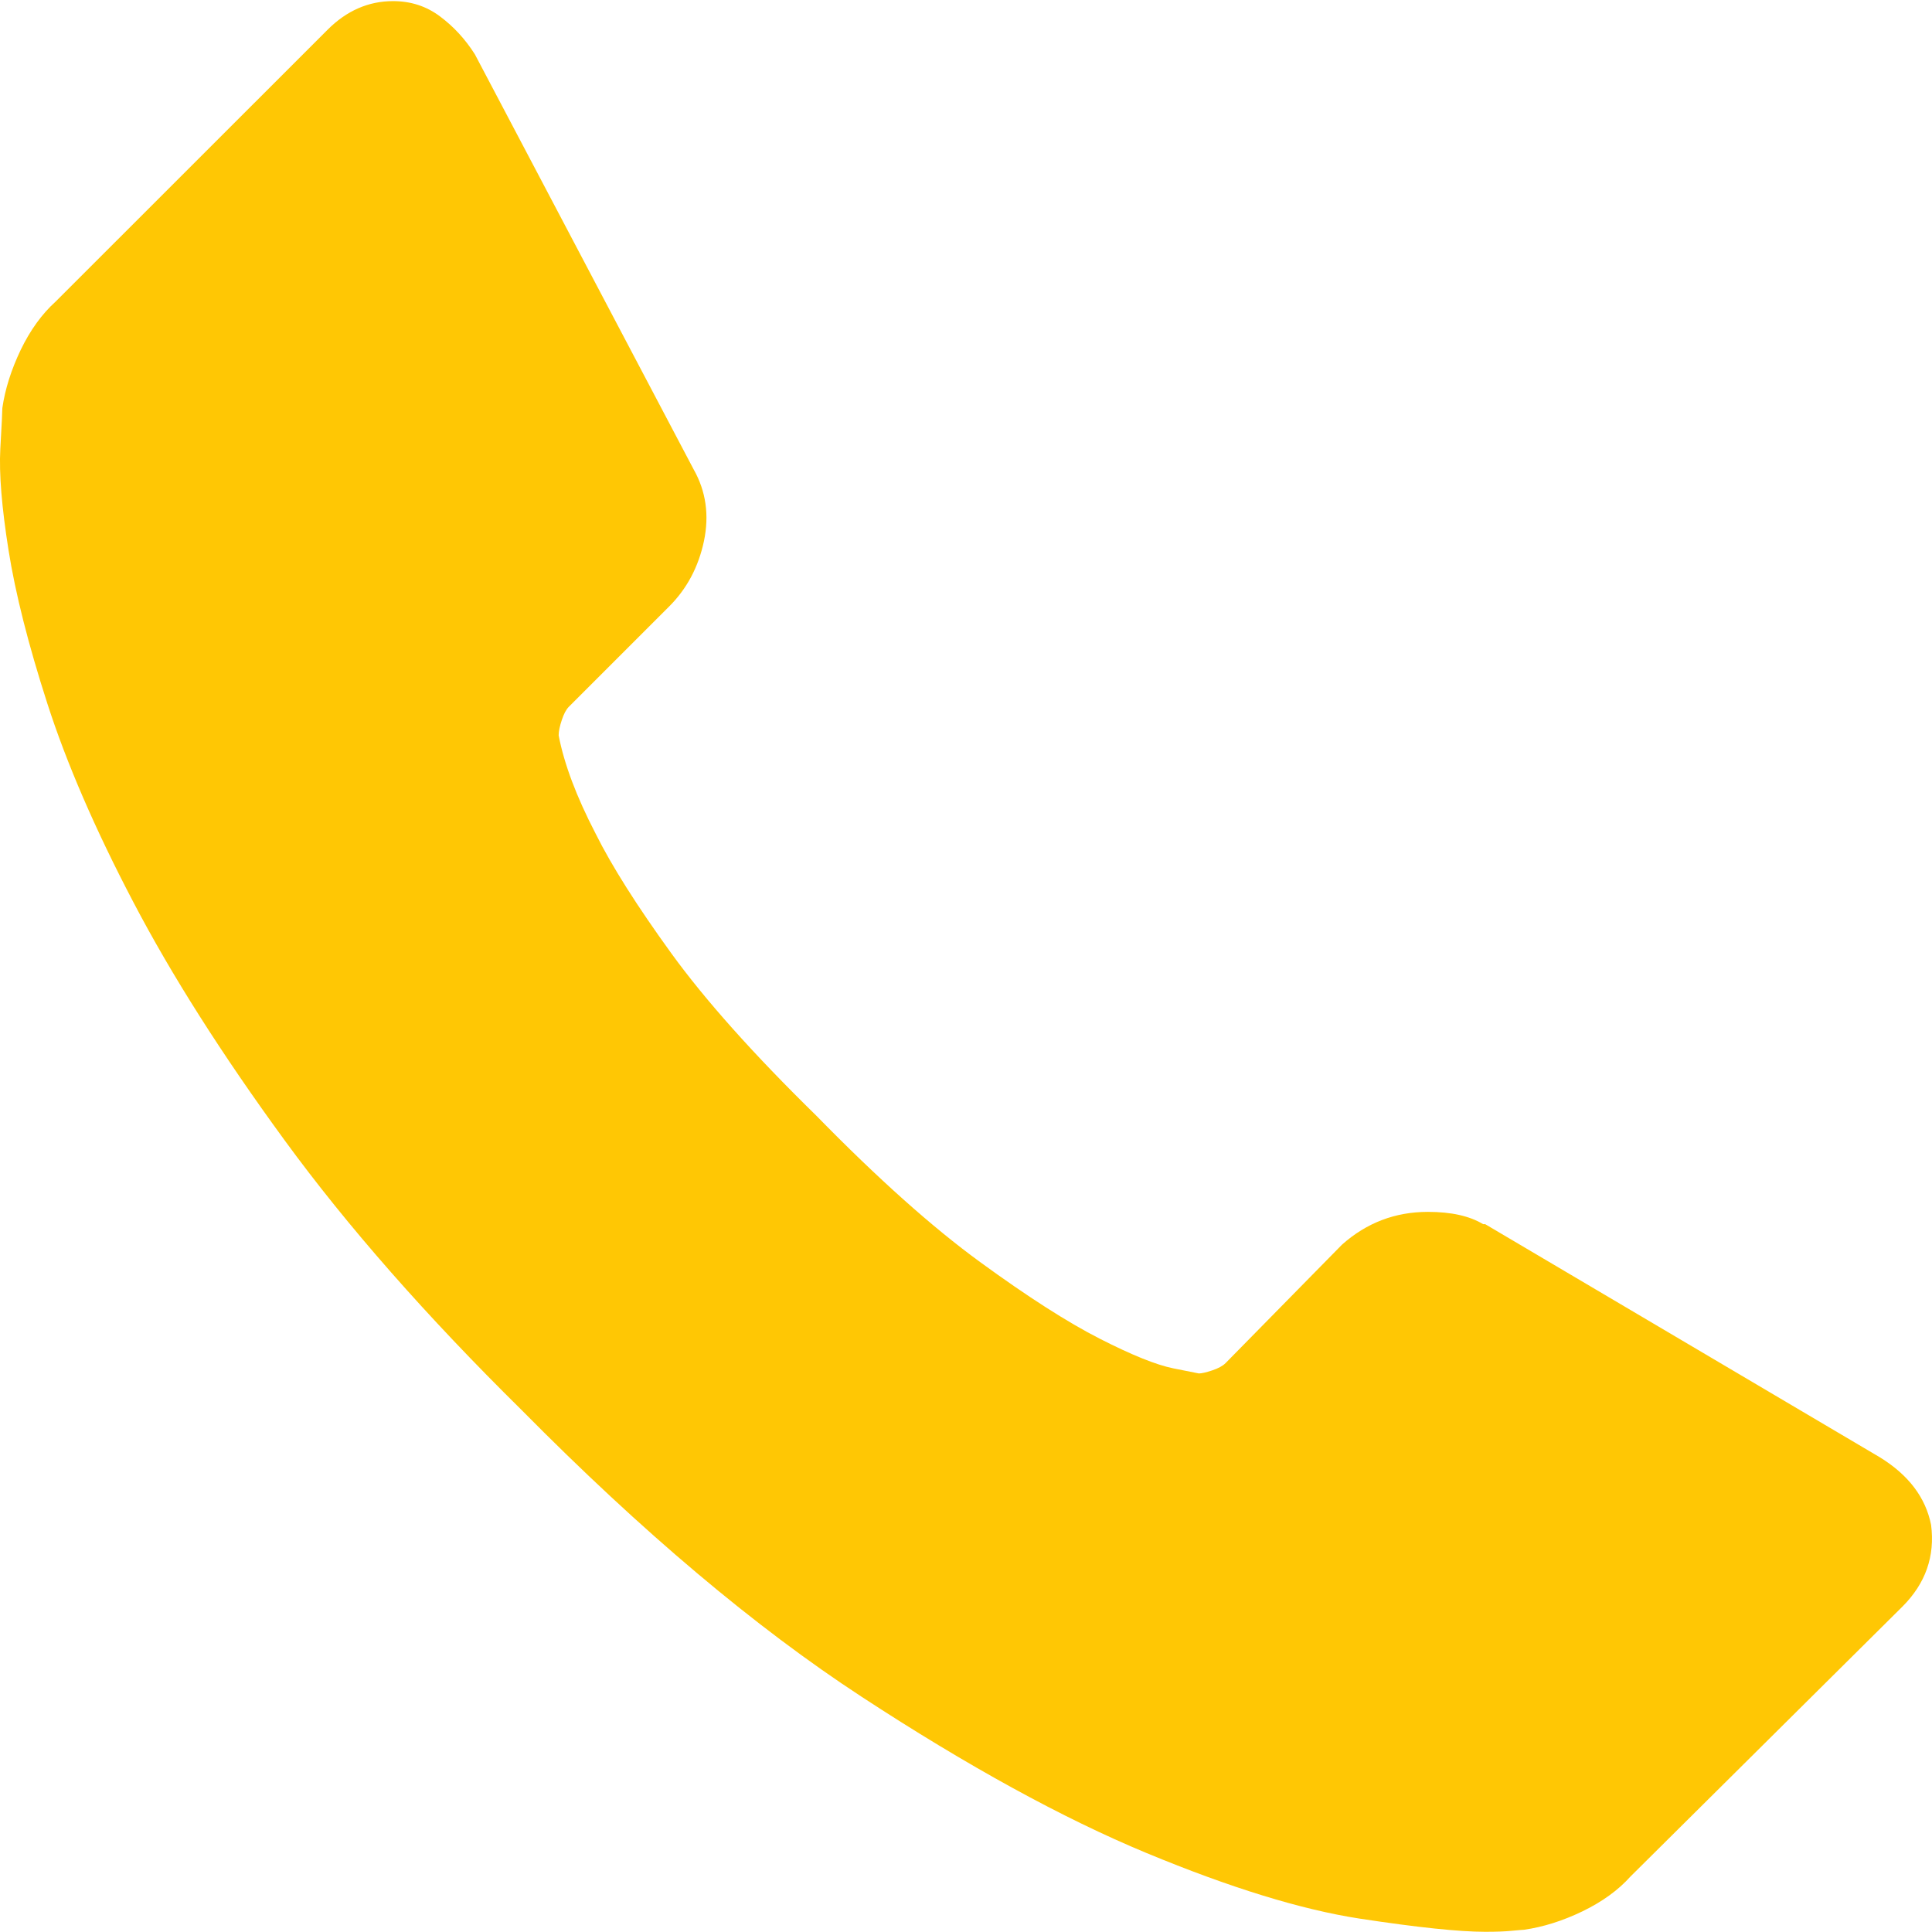
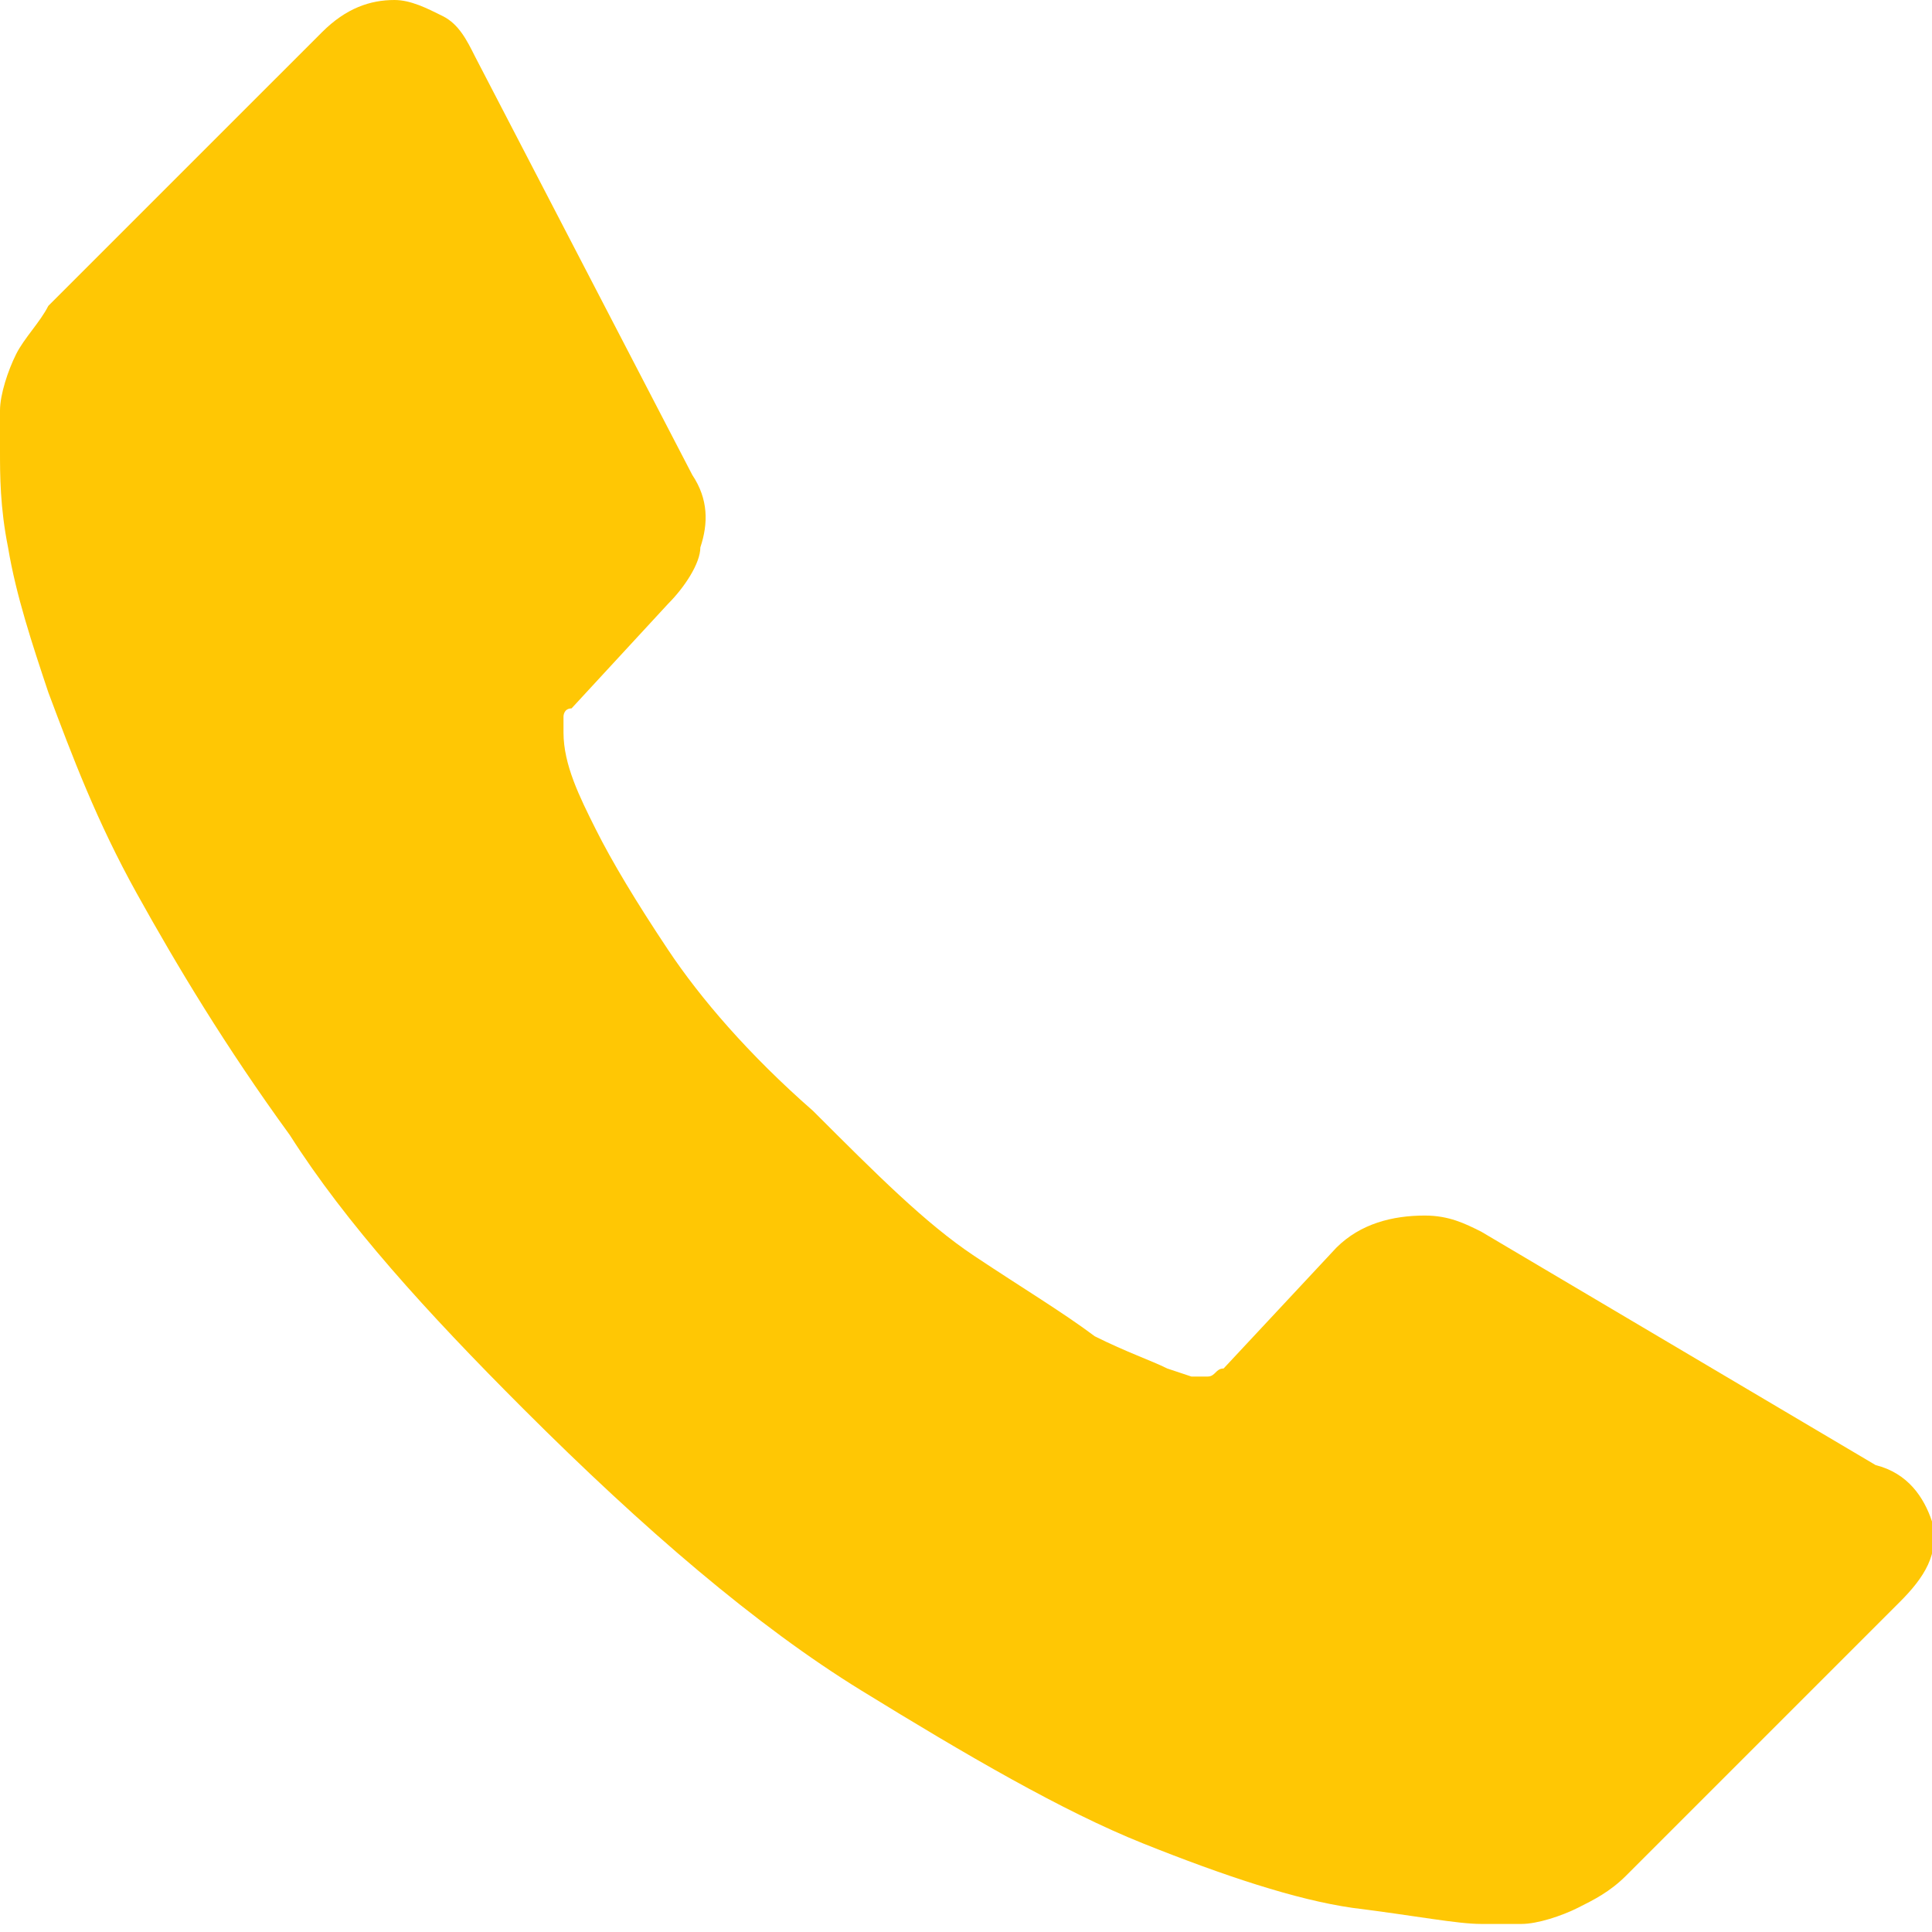
- <svg xmlns="http://www.w3.org/2000/svg" width="19" height="19" viewBox="0 0 19 19" fill="none">
-   <path d="M18.991 14.996C19.031 15.304 18.937 15.572 18.709 15.8L16.034 18.455C15.914 18.589 15.756 18.703 15.562 18.797C15.367 18.891 15.176 18.951 14.988 18.978C14.975 18.978 14.935 18.982 14.868 18.988C14.801 18.995 14.713 18.998 14.606 18.998C14.351 18.998 13.939 18.955 13.369 18.868C12.799 18.78 12.102 18.566 11.277 18.224C10.453 17.882 9.517 17.369 8.471 16.685C7.425 16.001 6.312 15.063 5.132 13.869C4.194 12.944 3.416 12.059 2.799 11.214C2.182 10.369 1.686 9.588 1.311 8.871C0.935 8.154 0.654 7.503 0.466 6.92C0.278 6.337 0.151 5.834 0.084 5.411C0.017 4.989 -0.01 4.657 0.003 4.416C0.017 4.174 0.023 4.04 0.023 4.013C0.05 3.826 0.111 3.635 0.204 3.44C0.298 3.246 0.412 3.088 0.546 2.967L3.222 0.292C3.409 0.105 3.624 0.011 3.865 0.011C4.04 0.011 4.194 0.061 4.328 0.162C4.462 0.262 4.576 0.386 4.67 0.534L6.822 4.617C6.943 4.831 6.976 5.066 6.923 5.321C6.869 5.576 6.755 5.79 6.581 5.964L5.595 6.95C5.568 6.977 5.545 7.02 5.525 7.081C5.505 7.141 5.494 7.191 5.494 7.232C5.548 7.513 5.669 7.835 5.857 8.197C6.017 8.519 6.266 8.911 6.601 9.374C6.936 9.836 7.412 10.369 8.029 10.973C8.632 11.59 9.169 12.069 9.638 12.411C10.107 12.753 10.499 13.004 10.815 13.165C11.13 13.326 11.371 13.423 11.539 13.457L11.79 13.507C11.817 13.507 11.861 13.497 11.921 13.477C11.981 13.457 12.025 13.433 12.052 13.406L13.198 12.24C13.44 12.025 13.721 11.918 14.043 11.918C14.271 11.918 14.452 11.958 14.586 12.039H14.606L18.488 14.332C18.77 14.506 18.937 14.727 18.991 14.996Z" fill="#FFC704" />
+ <svg xmlns="http://www.w3.org/2000/svg" fill="#FFC704" viewBox="0 0 24 24">
+   <path d="M24 18.9c0.1 0.4-0.1 0.7-0.4 1l-3.4 3.4c-0.2 0.2-0.4 0.3-0.6 0.4 -0.2 0.1-0.5 0.2-0.7 0.2 0 0-0.1 0-0.2 0 -0.1 0-0.2 0-0.3 0 -0.3 0-0.8-0.1-1.6-0.2 -0.7-0.1-1.6-0.4-2.6-0.8 -1-0.4-2.2-1.1-3.5-1.9S8 19 6.5 17.5c-1.2-1.2-2.2-2.3-2.9-3.4 -0.8-1.1-1.4-2.1-1.9-3 -0.5-0.9-0.8-1.7-1.1-2.5C0.4 8 0.2 7.4 0.1 6.8 0 6.3 0 5.9 0 5.6c0-0.3 0-0.5 0-0.5 0-0.2 0.1-0.5 0.2-0.7 0.1-0.2 0.3-0.4 0.4-0.6l3.4-3.4C4.3 0.1 4.6 0 4.9 0c0.2 0 0.4 0.1 0.6 0.2 0.2 0.1 0.3 0.3 0.4 0.5l2.7 5.2c0.2 0.3 0.2 0.6 0.1 0.9C8.7 7 8.5 7.3 8.3 7.5L7.1 8.8C7 8.8 7 8.9 7 8.9c0 0.1 0 0.1 0 0.2C7 9.5 7.2 9.9 7.4 10.3c0.2 0.4 0.5 0.9 0.9 1.5 0.4 0.6 1 1.3 1.8 2 0.8 0.8 1.4 1.4 2 1.8 0.6 0.4 1.1 0.7 1.5 1 0.4 0.2 0.7 0.3 0.9 0.4l0.3 0.1c0 0 0.1 0 0.2 0 0.1 0 0.1-0.1 0.2-0.1l1.4-1.5c0.3-0.3 0.7-0.4 1.1-0.4 0.3 0 0.5 0.1 0.7 0.2h0l4.9 2.9C23.7 18.3 23.9 18.6 24 18.9z" />
</svg>
